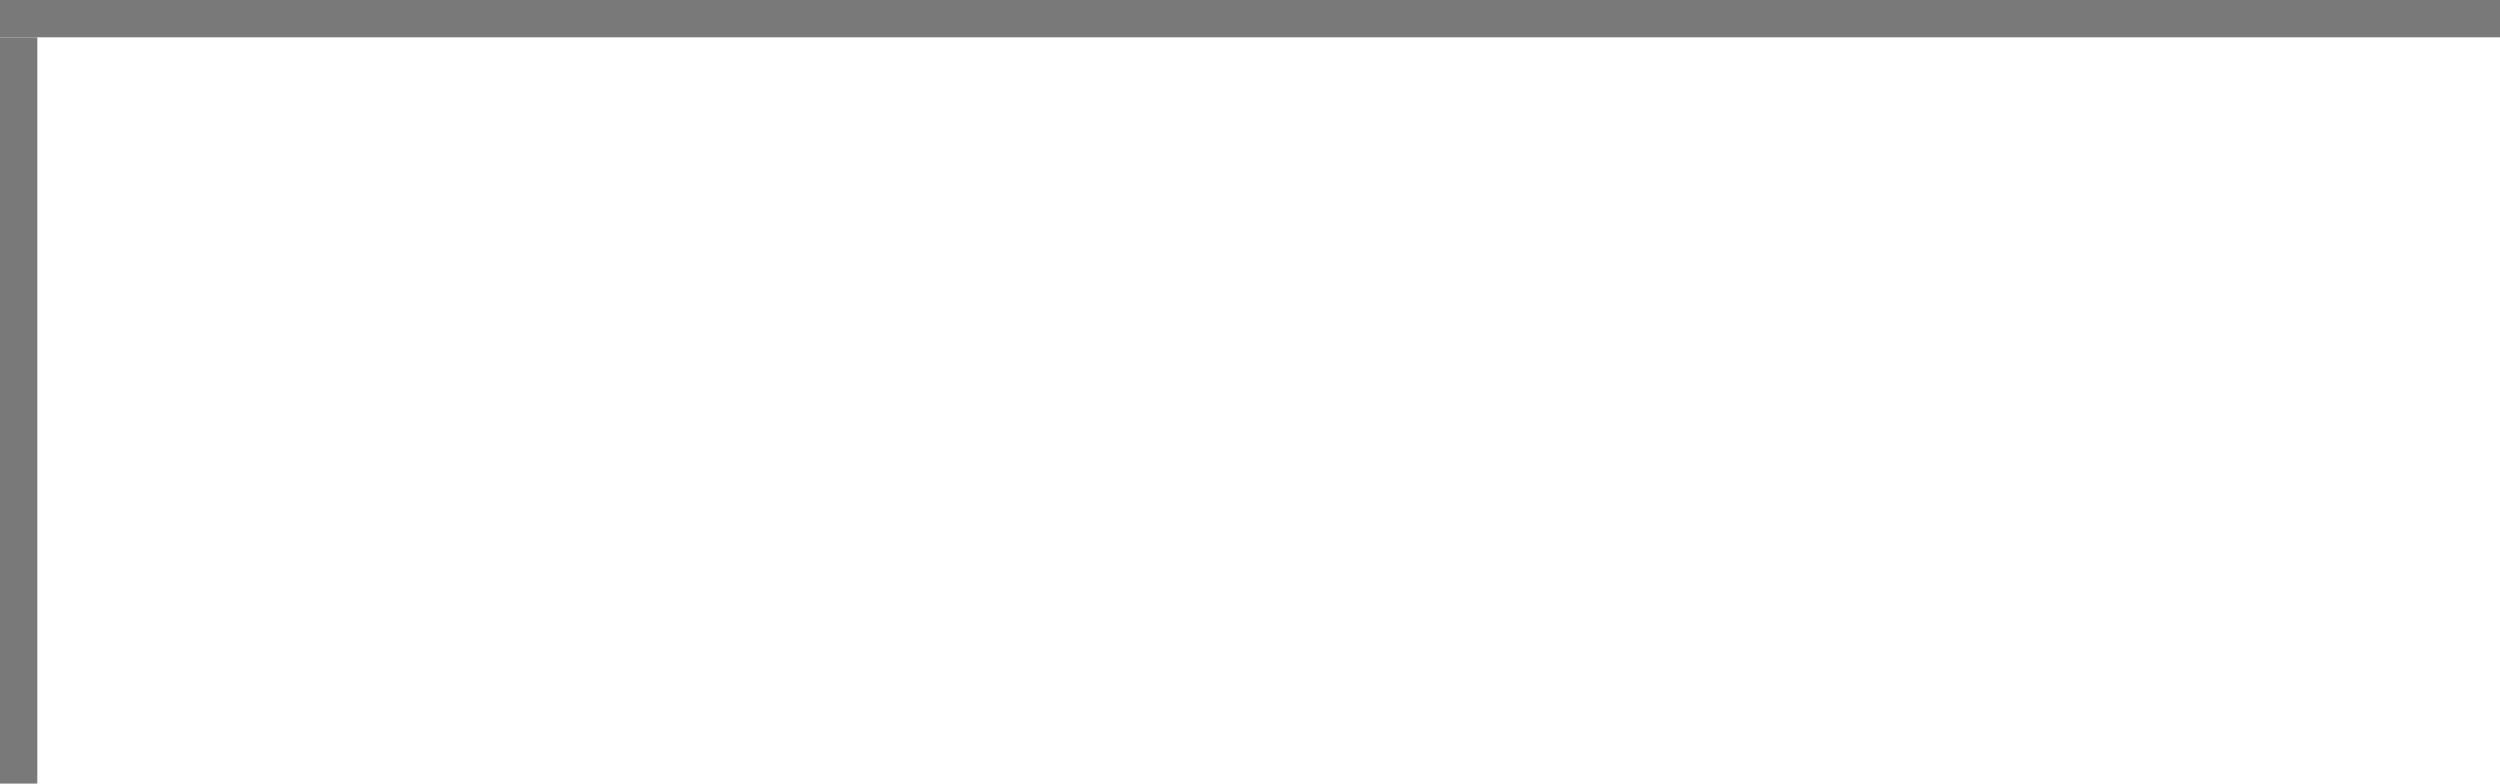
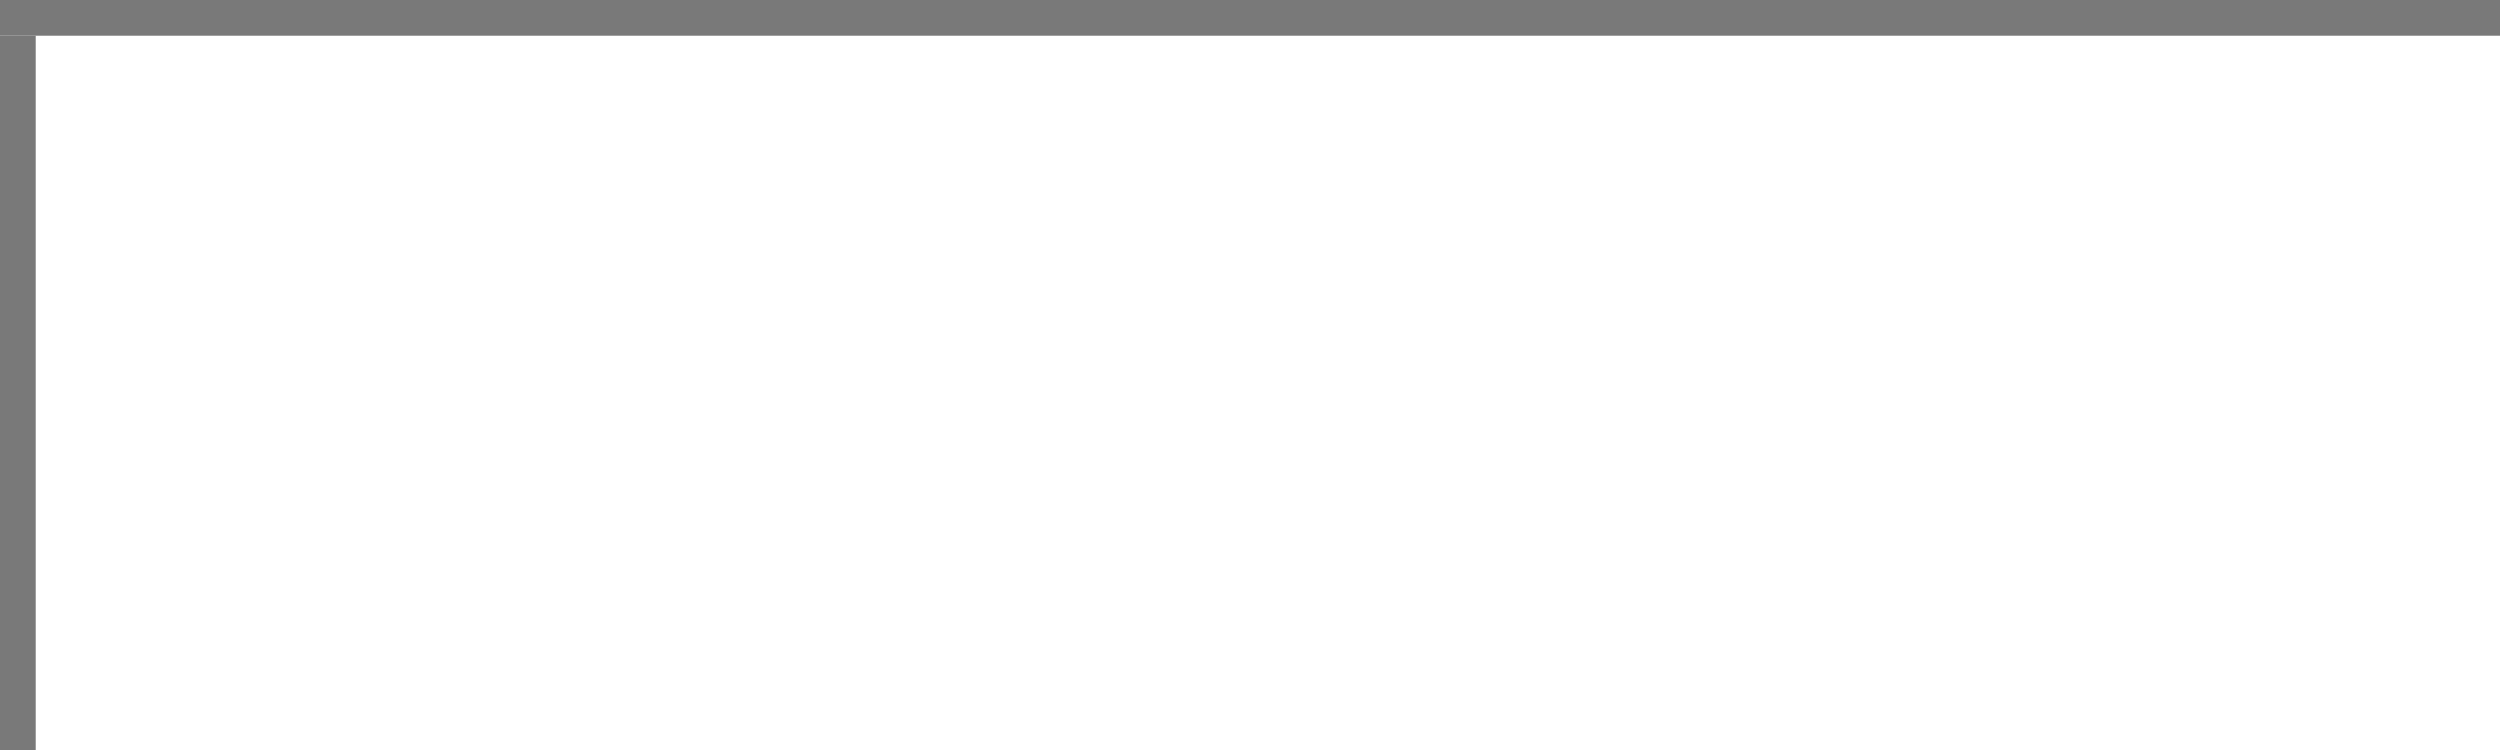
- <svg xmlns="http://www.w3.org/2000/svg" version="1.1" width="67px" height="21px" viewBox="242 36 67 21">
-   <path d="M 1 1  L 67 1  L 67 21  L 1 21  L 1 1  Z " fill-rule="nonzero" fill="rgba(255, 255, 255, 1)" stroke="none" transform="matrix(1 0 0 1 242 36 )" class="fill" />
-   <path d="M 0.5 1  L 0.5 21  " stroke-width="1" stroke-dasharray="0" stroke="rgba(121, 121, 121, 1)" fill="none" transform="matrix(1 0 0 1 242 36 )" class="stroke" />
-   <path d="M 0 0.5  L 67 0.5  " stroke-width="1" stroke-dasharray="0" stroke="rgba(121, 121, 121, 1)" fill="none" transform="matrix(1 0 0 1 242 36 )" class="stroke" />
+ <svg xmlns="http://www.w3.org/2000/svg" version="1.1" width="70px" height="21px" viewBox="567 36 70 21">
+   <path d="M 1 1  L 70 1  L 70 21  L 1 21  L 1 1  Z " fill-rule="nonzero" fill="rgba(255, 255, 255, 1)" stroke="none" transform="matrix(1 0 0 1 567 36 )" class="fill" />
+   <path d="M 0.5 1  L 0.5 21  " stroke-width="1" stroke-dasharray="0" stroke="rgba(121, 121, 121, 1)" fill="none" transform="matrix(1 0 0 1 567 36 )" class="stroke" />
+   <path d="M 0 0.5  L 70 0.5  " stroke-width="1" stroke-dasharray="0" stroke="rgba(121, 121, 121, 1)" fill="none" transform="matrix(1 0 0 1 567 36 )" class="stroke" />
</svg>
